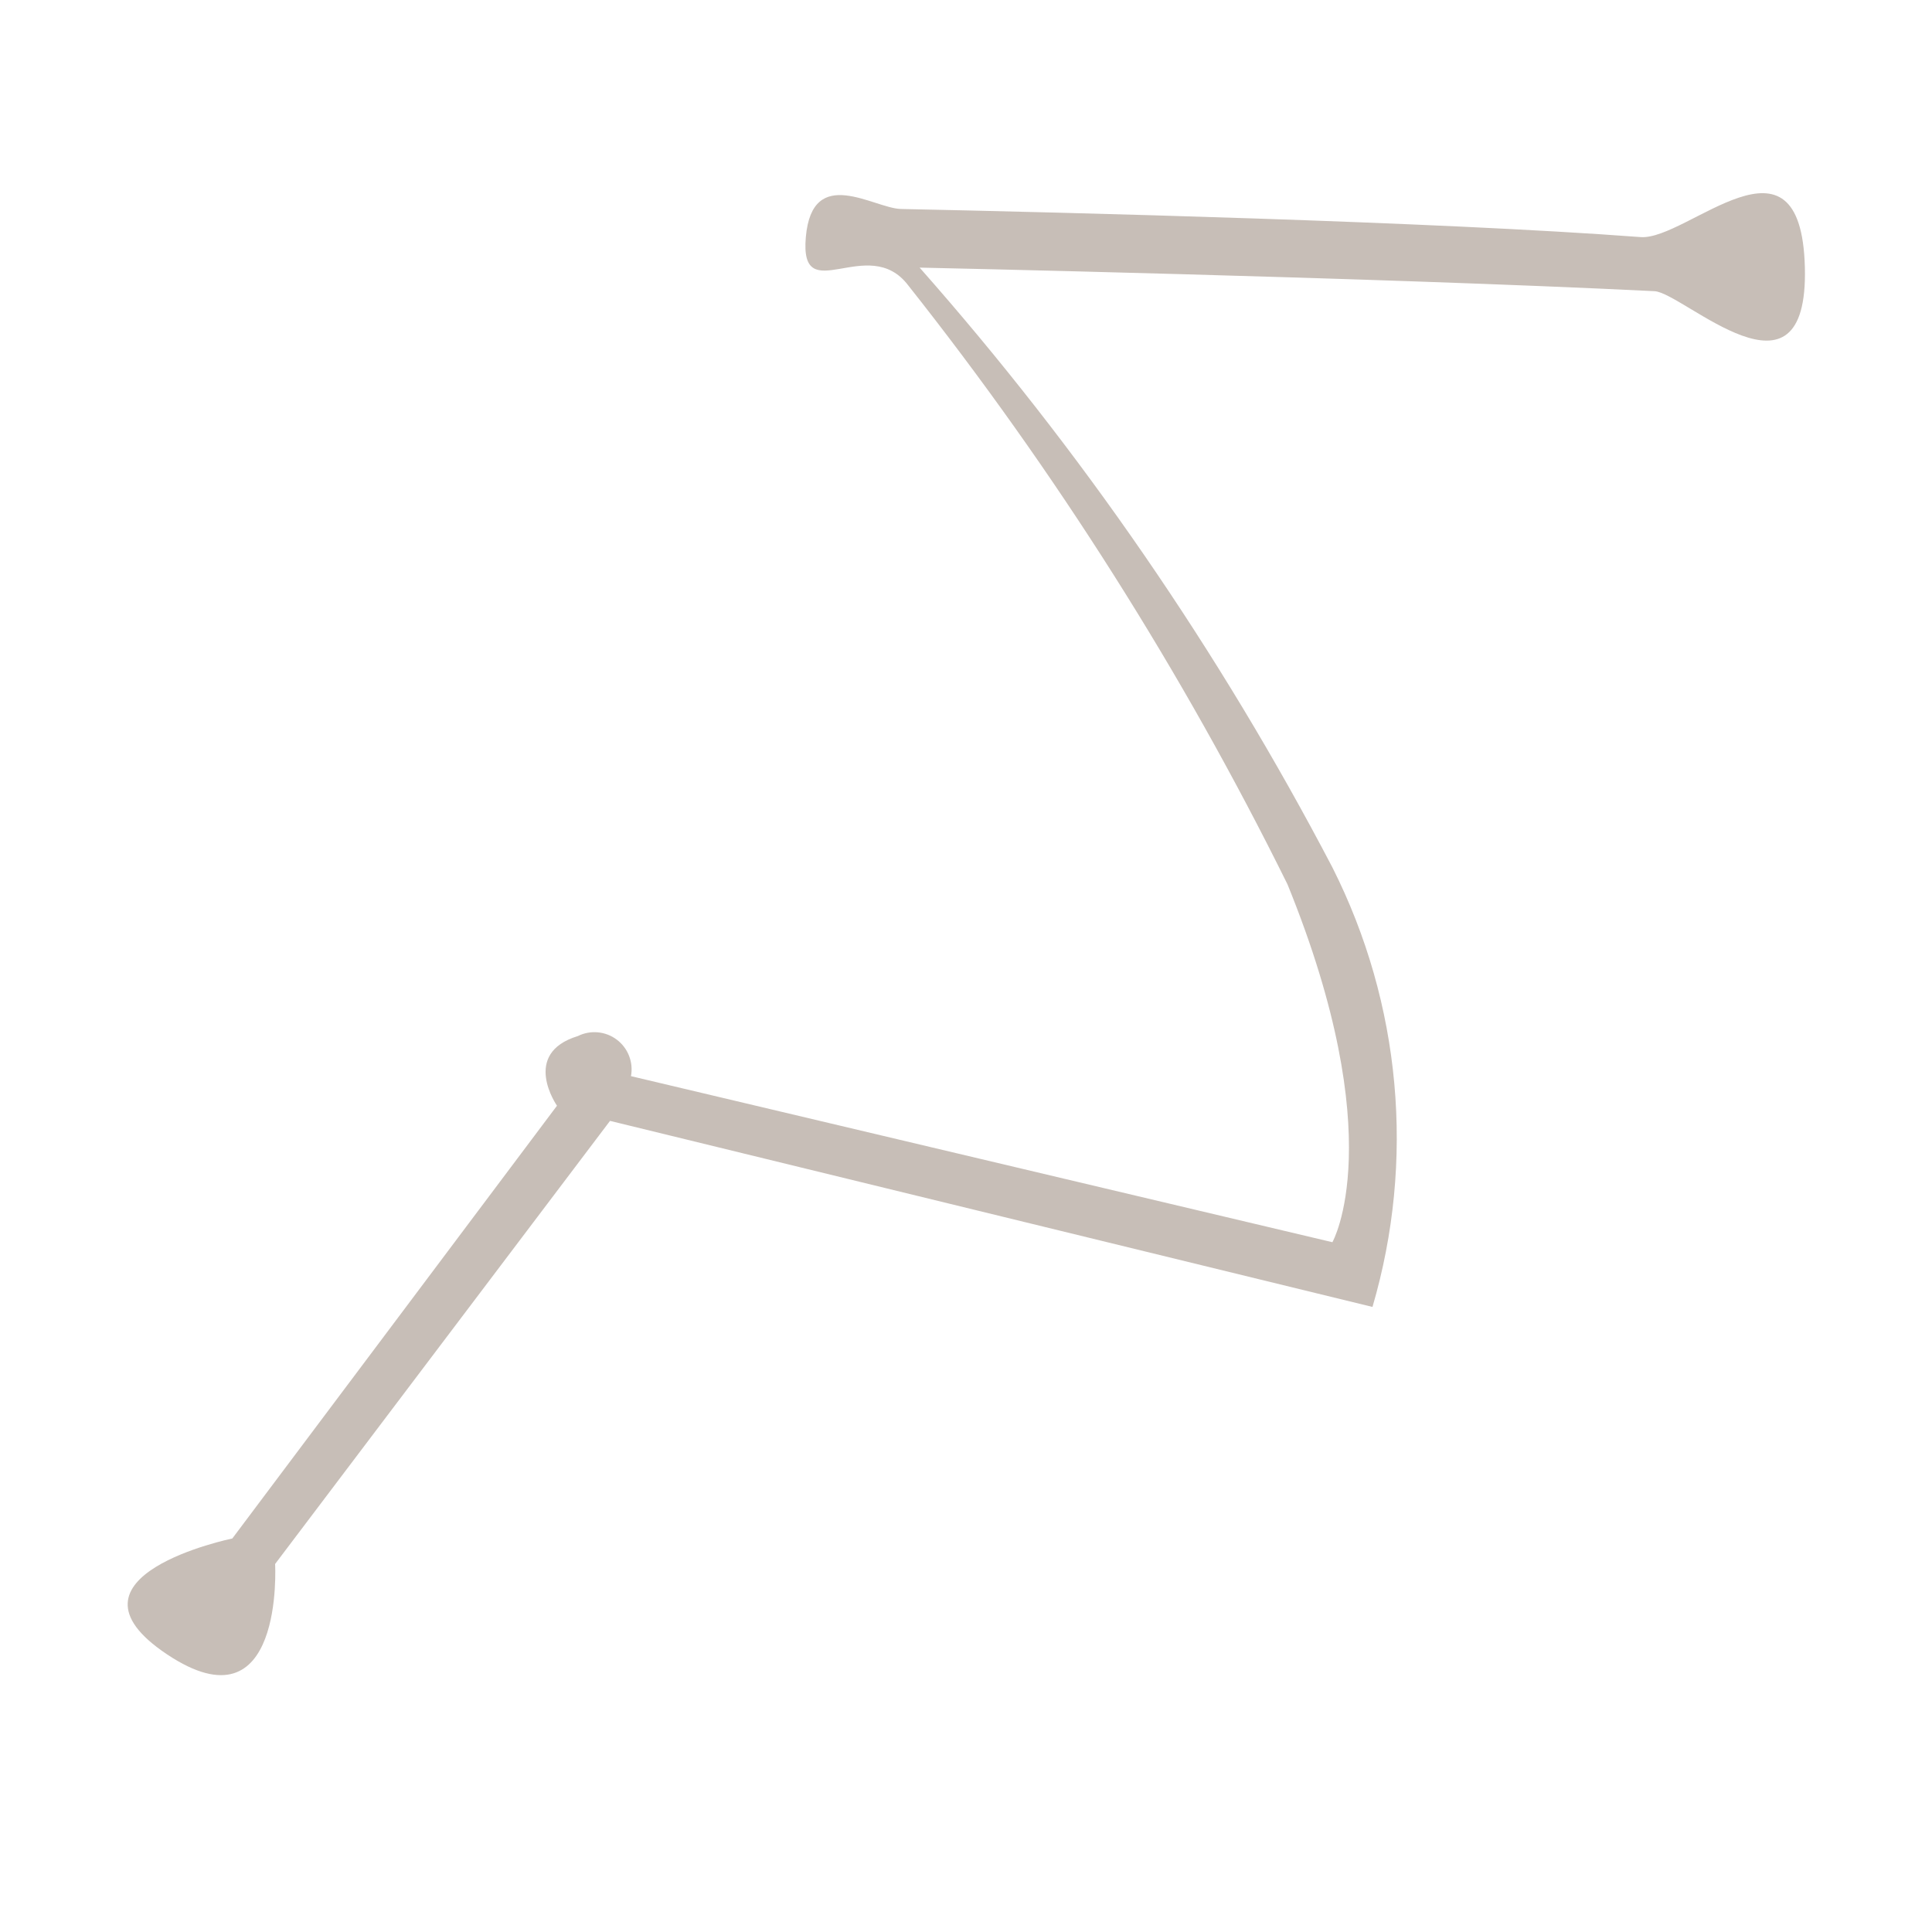
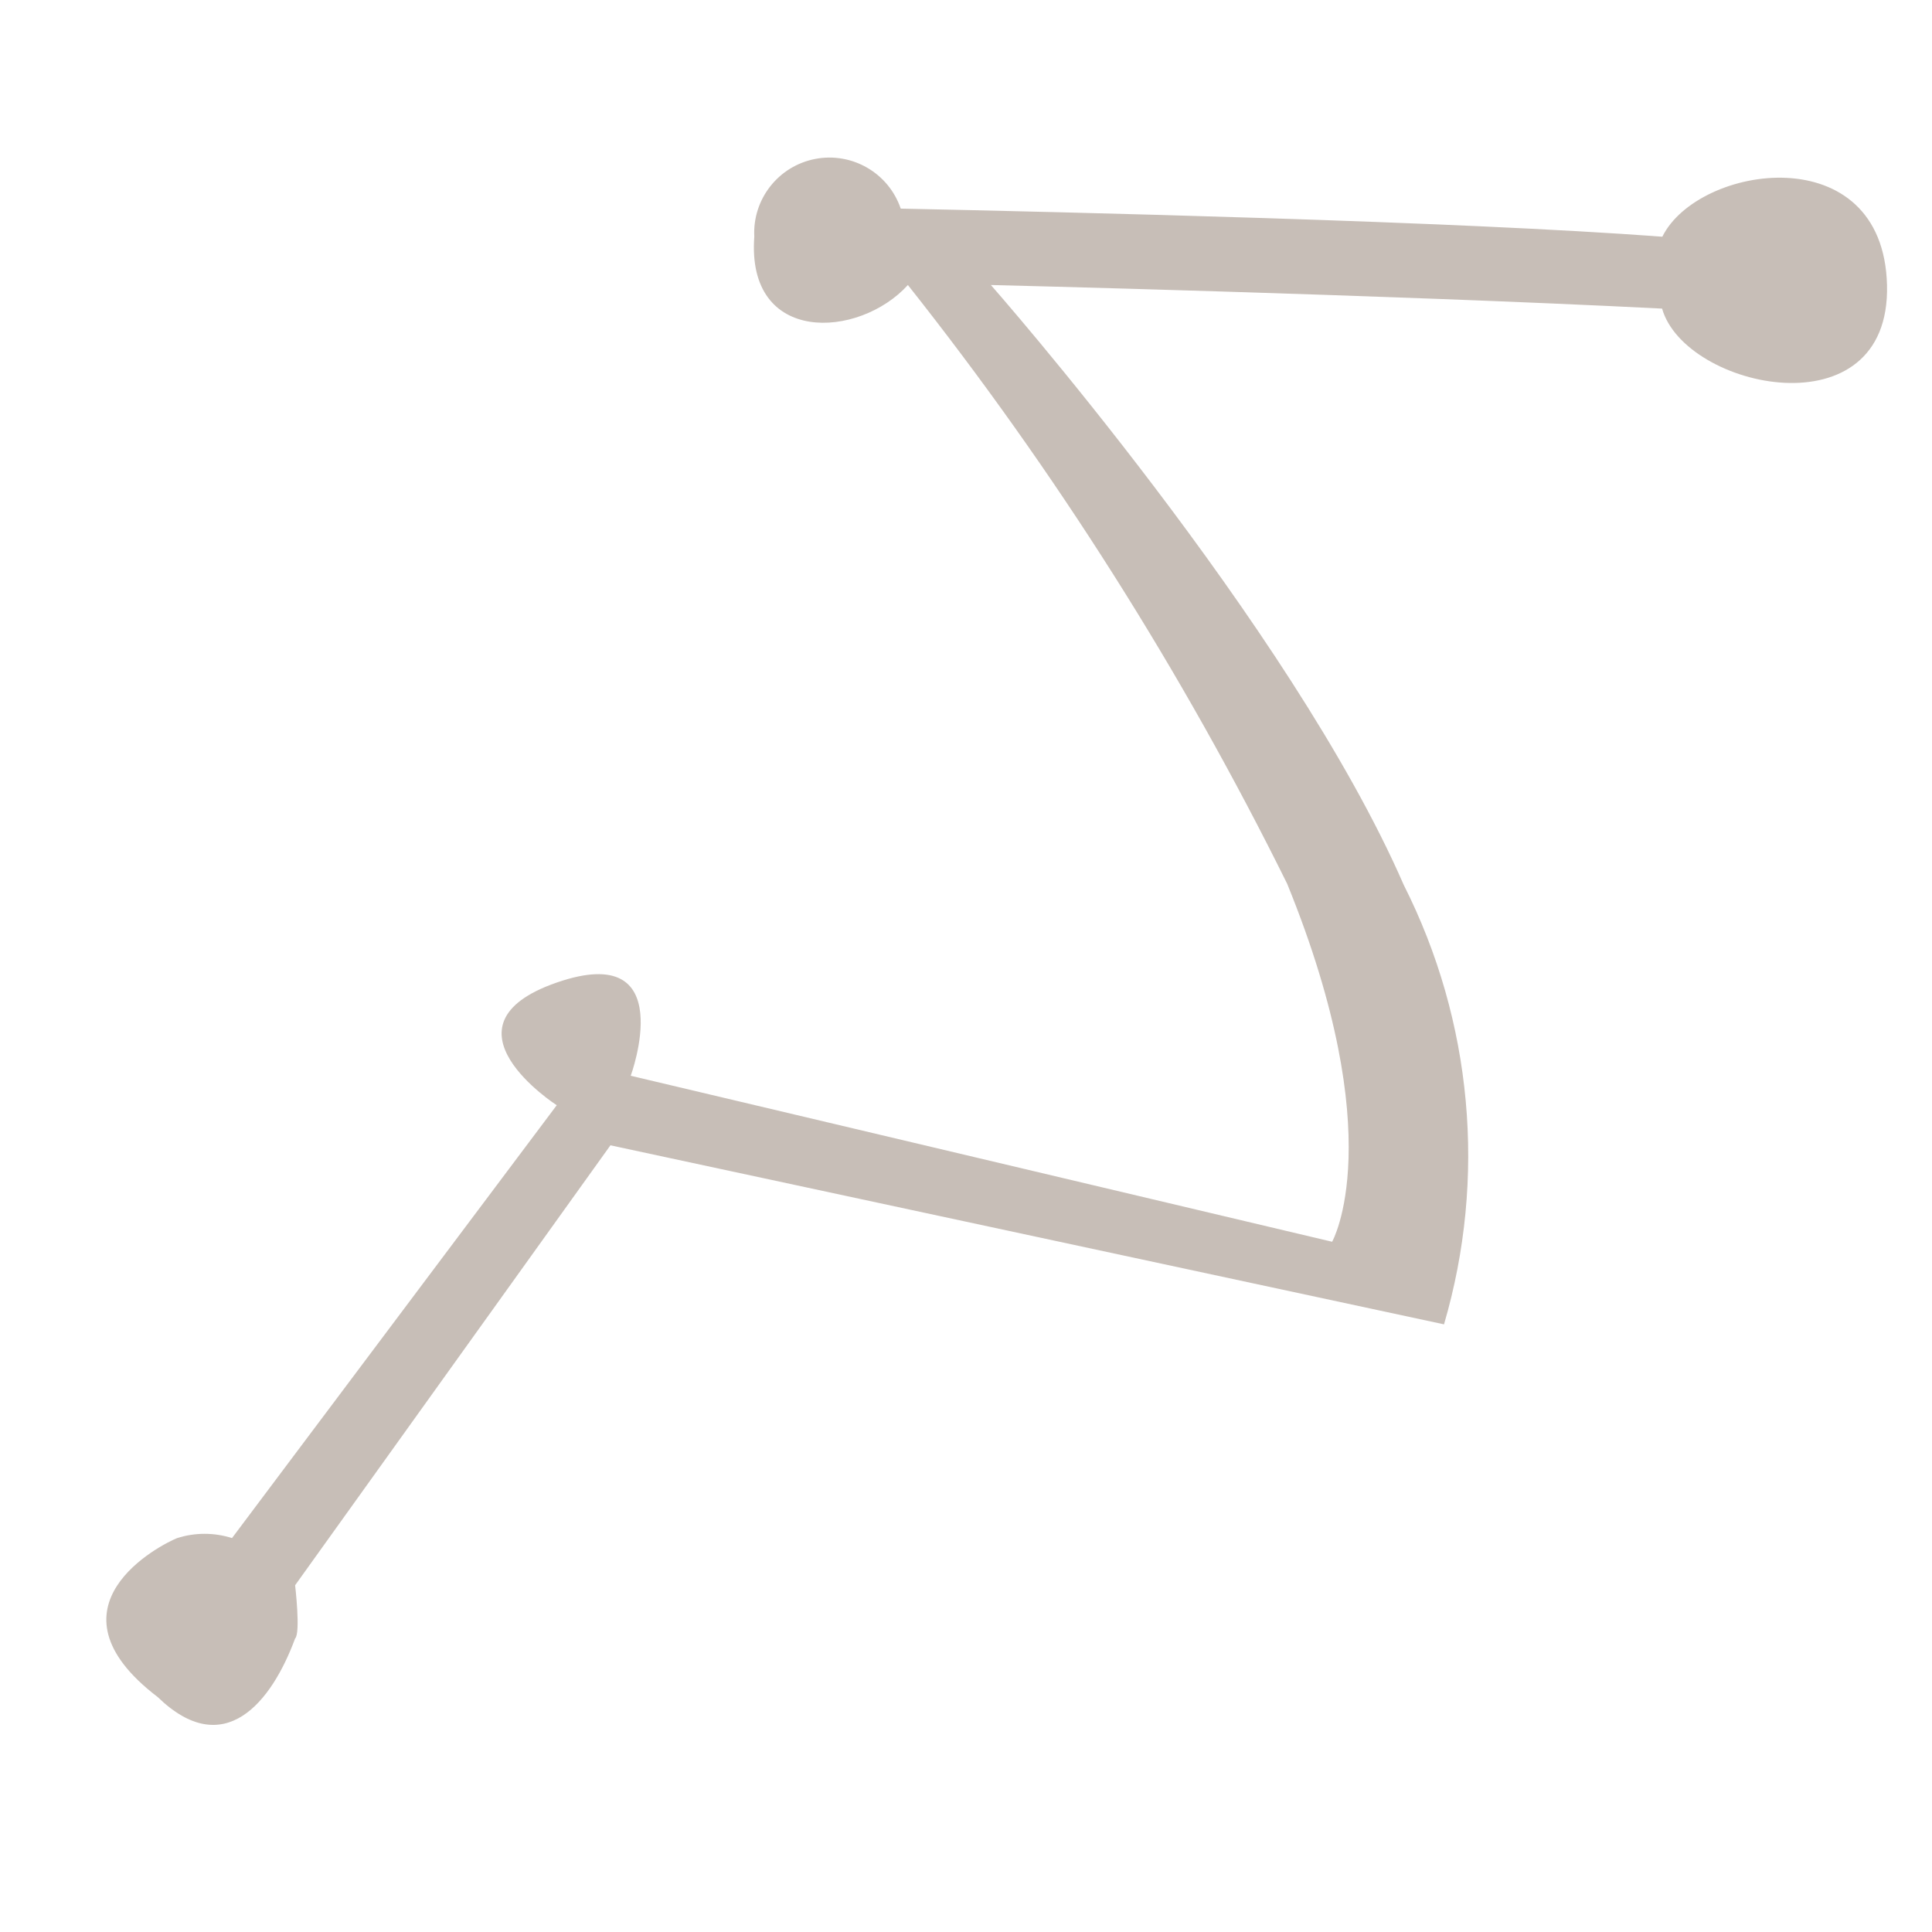
- <svg xmlns="http://www.w3.org/2000/svg" width="20" height="20" viewBox="0 0 20 20">
+ <svg xmlns="http://www.w3.org/2000/svg" width="24" height="24" viewBox="0 0 24 24">
+   <defs>
+     <style>
+       .cls-1 {
+         fill: #c7beb7;
+       }
+ 
+       .cls-2, .cls-4 {
+         fill: none;
+       }
+ 
+       .cls-2 {
+         stroke: #707070;
+         opacity: 0;
+       }
+ 
+       .cls-3 {
+         stroke: none;
+       }
+     </style>
+   </defs>
  <g id="Measurement_3" data-name="Measurement 3" transform="translate(-161 -329)">
-     <path id="Measurement_3-2" data-name="Measurement 3" d="M-4775.883,9864.238c-.04-1.541-1.217-.276-1.7-.312-2.138-.161-5.945-.255-7.657-.291-.282-.006-.918-.466-.985.291s.646-.046,1.06.5a34.9,34.9,0,0,1,3.926,6.2c1.073,2.636.465,3.705.465,3.705l-7.261-1.719a.385.385,0,0,0-.55-.415c-.593.181-.216.721-.216.721l-3.361,4.48s-1.892.389-.675,1.2,1.118-.936,1.118-.936l3.467-4.587,7.893,1.926a6.215,6.215,0,0,0-.414-4.548,31.236,31.236,0,0,0-4.274-6.211s4.7.1,7.607.244C-4777.141,9864.5-4775.843,9865.78-4775.883,9864.238Z" transform="translate(4955.567 -9532.472)" fill="#c7beb7" />
-     <g id="Rectangle_1935" data-name="Rectangle 1935" transform="translate(161 329)" fill="none" stroke="#707070" stroke-width="1" opacity="0">
-       <rect width="20" height="20" stroke="none" />
-       <rect x="0.5" y="0.5" width="19" height="19" fill="none" />
+     <path id="Measurement_3-2" data-name="Measurement 3" class="cls-1" d="M-4771.347,9864.687c-.047-1.849-2.347-1.5-2.791-.6-2.565-.193-7.408-.306-9.461-.349a.935.935,0,0,0-1.819.349c-.1,1.346,1.3,1.27,1.908.6a41.877,41.877,0,0,1,4.712,7.439c1.288,3.163.558,4.446.558,4.446l-8.713-2.062s.622-1.692-.919-1.158,0,1.524,0,1.524l-4.034,5.377a1.124,1.124,0,0,0-.681,0c-.192.076-1.721.847-.242,1.975.825.8,1.414.066,1.707-.728.07-.066,0-.661,0-.661l3.917-5.465,10.355,2.224a7.458,7.458,0,0,0-.5-5.458c-1.406-3.226-5.129-7.453-5.129-7.453s4.85.117,8.338.293C-4773.858,9865.979-4771.3,9866.537-4771.347,9864.687Z" transform="translate(4955.788 -9532.146)" />
+     <g id="Rectangle_1935" data-name="Rectangle 1935" class="cls-2" transform="translate(161 329)">
+       <rect class="cls-3" width="24" height="24" />
+       <rect class="cls-4" x="0.5" y="0.5" width="23" height="23" />
    </g>
  </g>
</svg>
